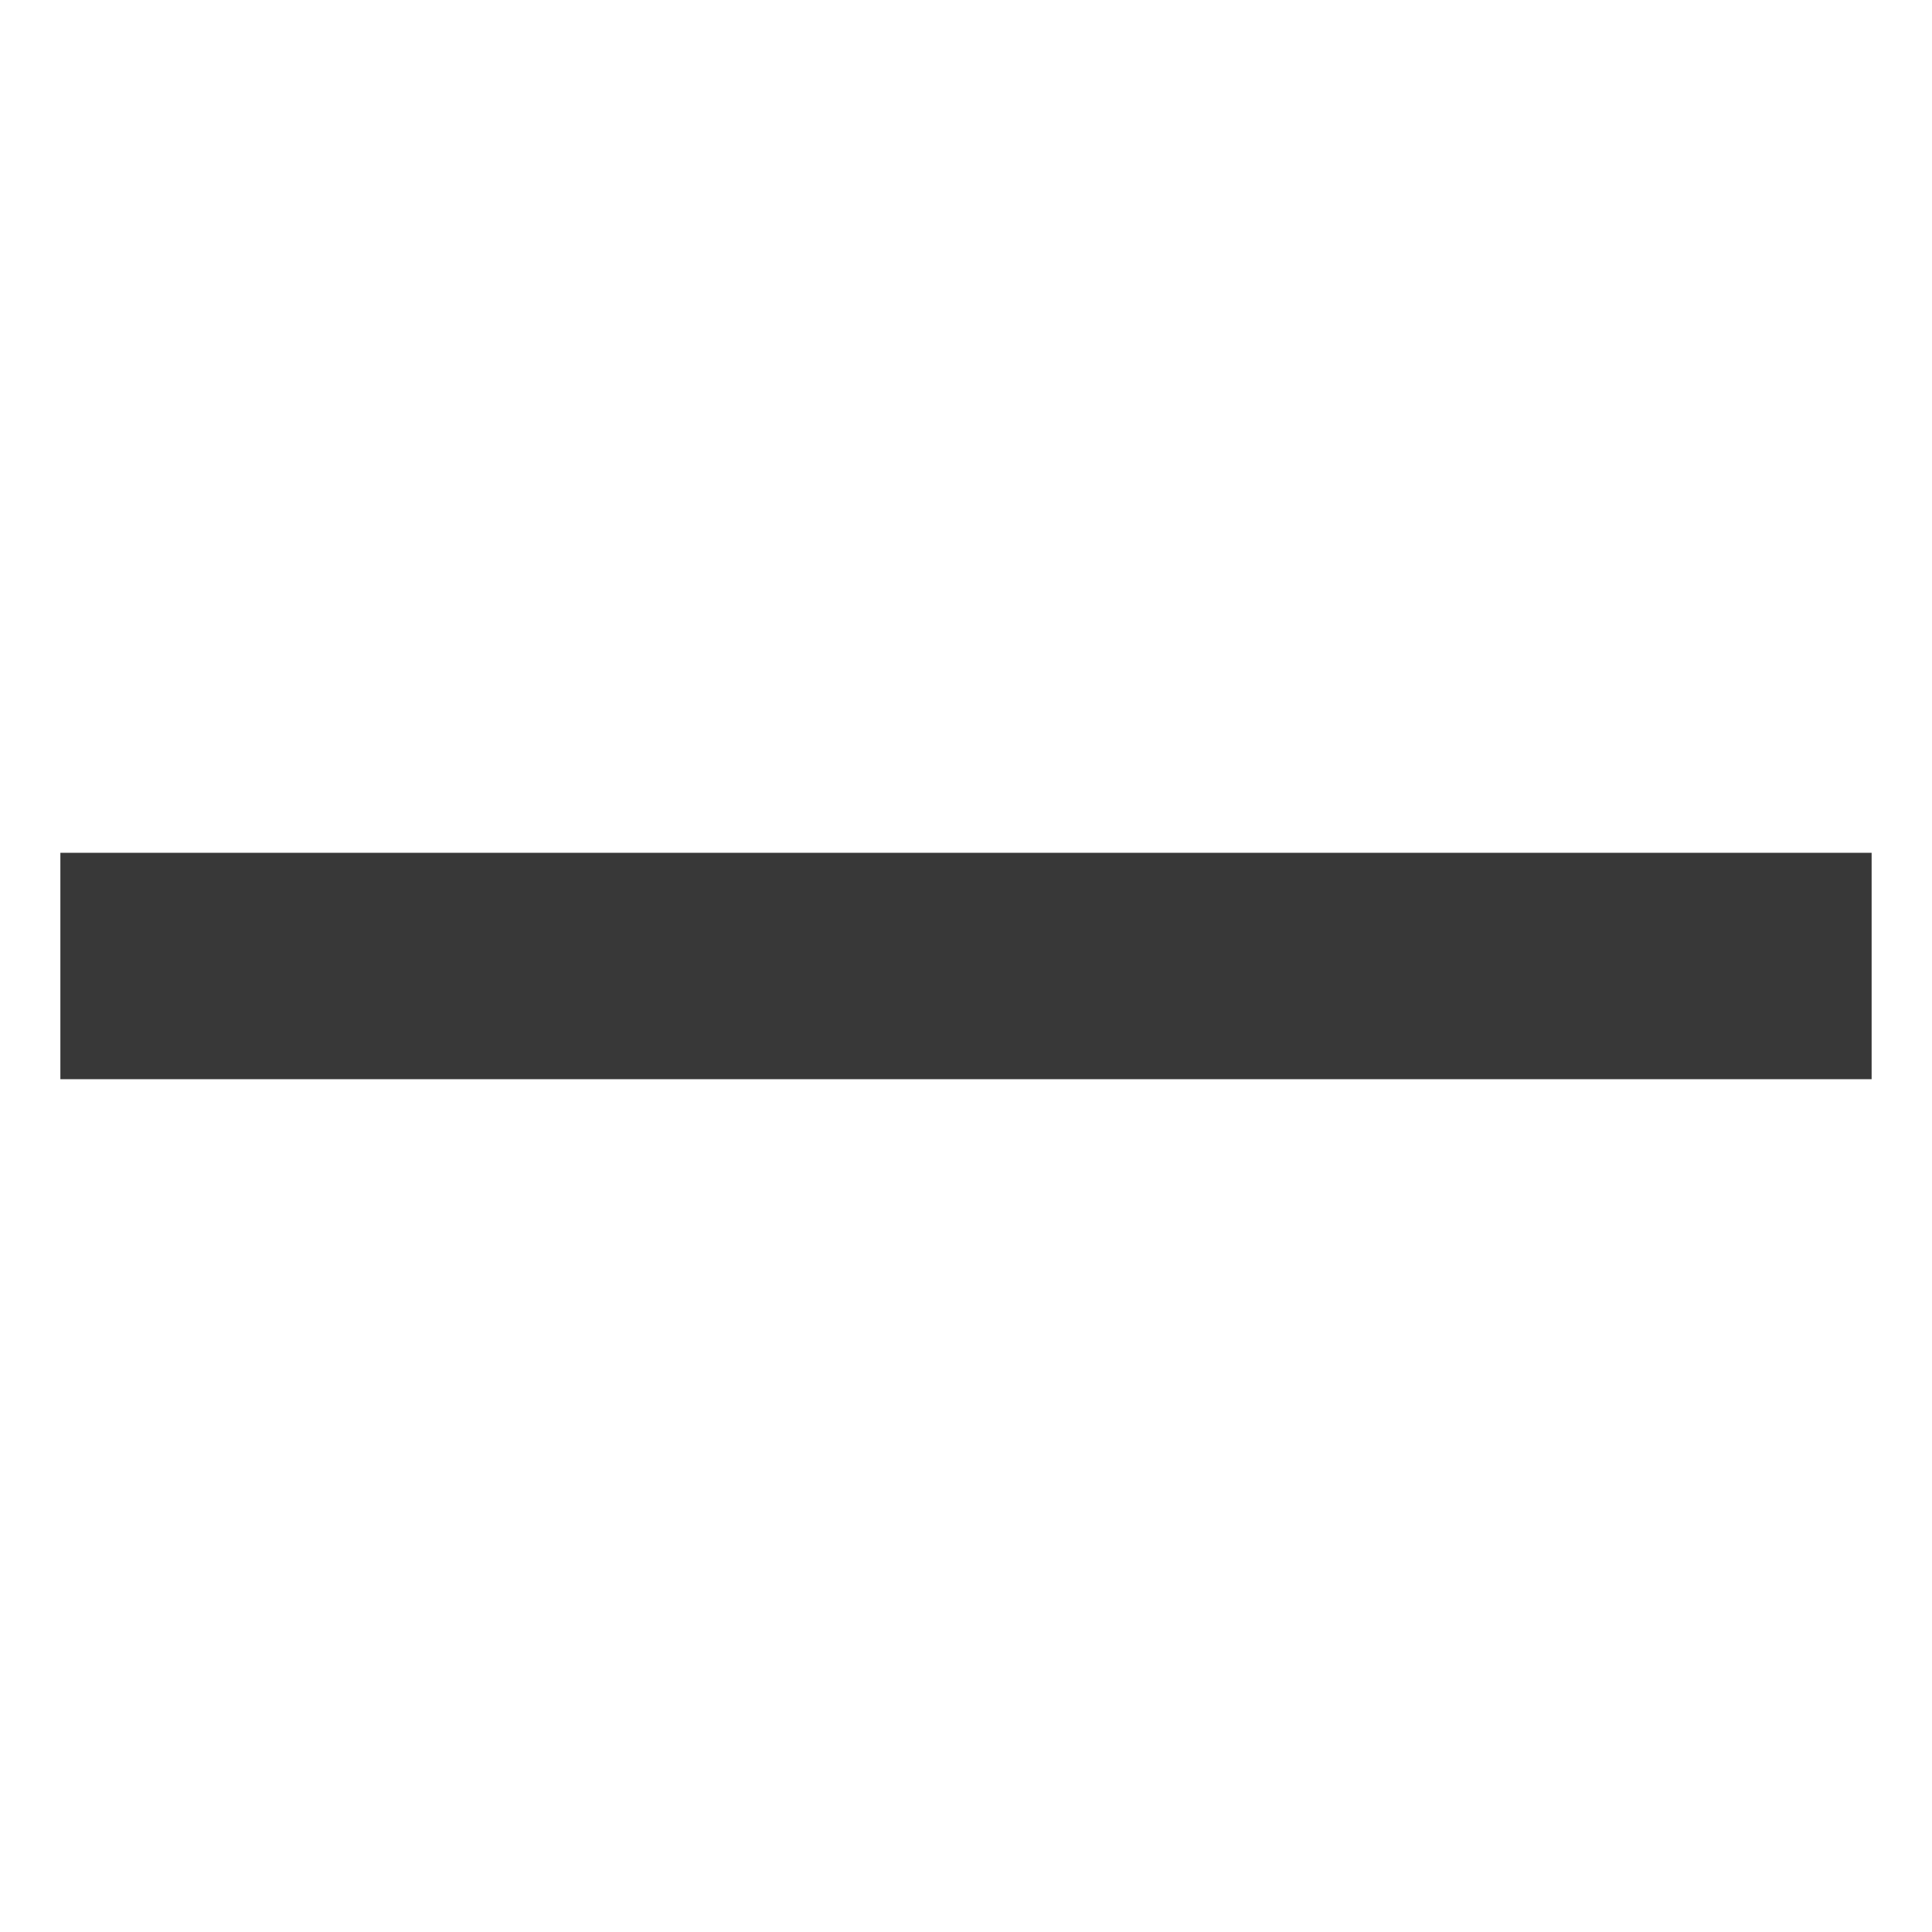
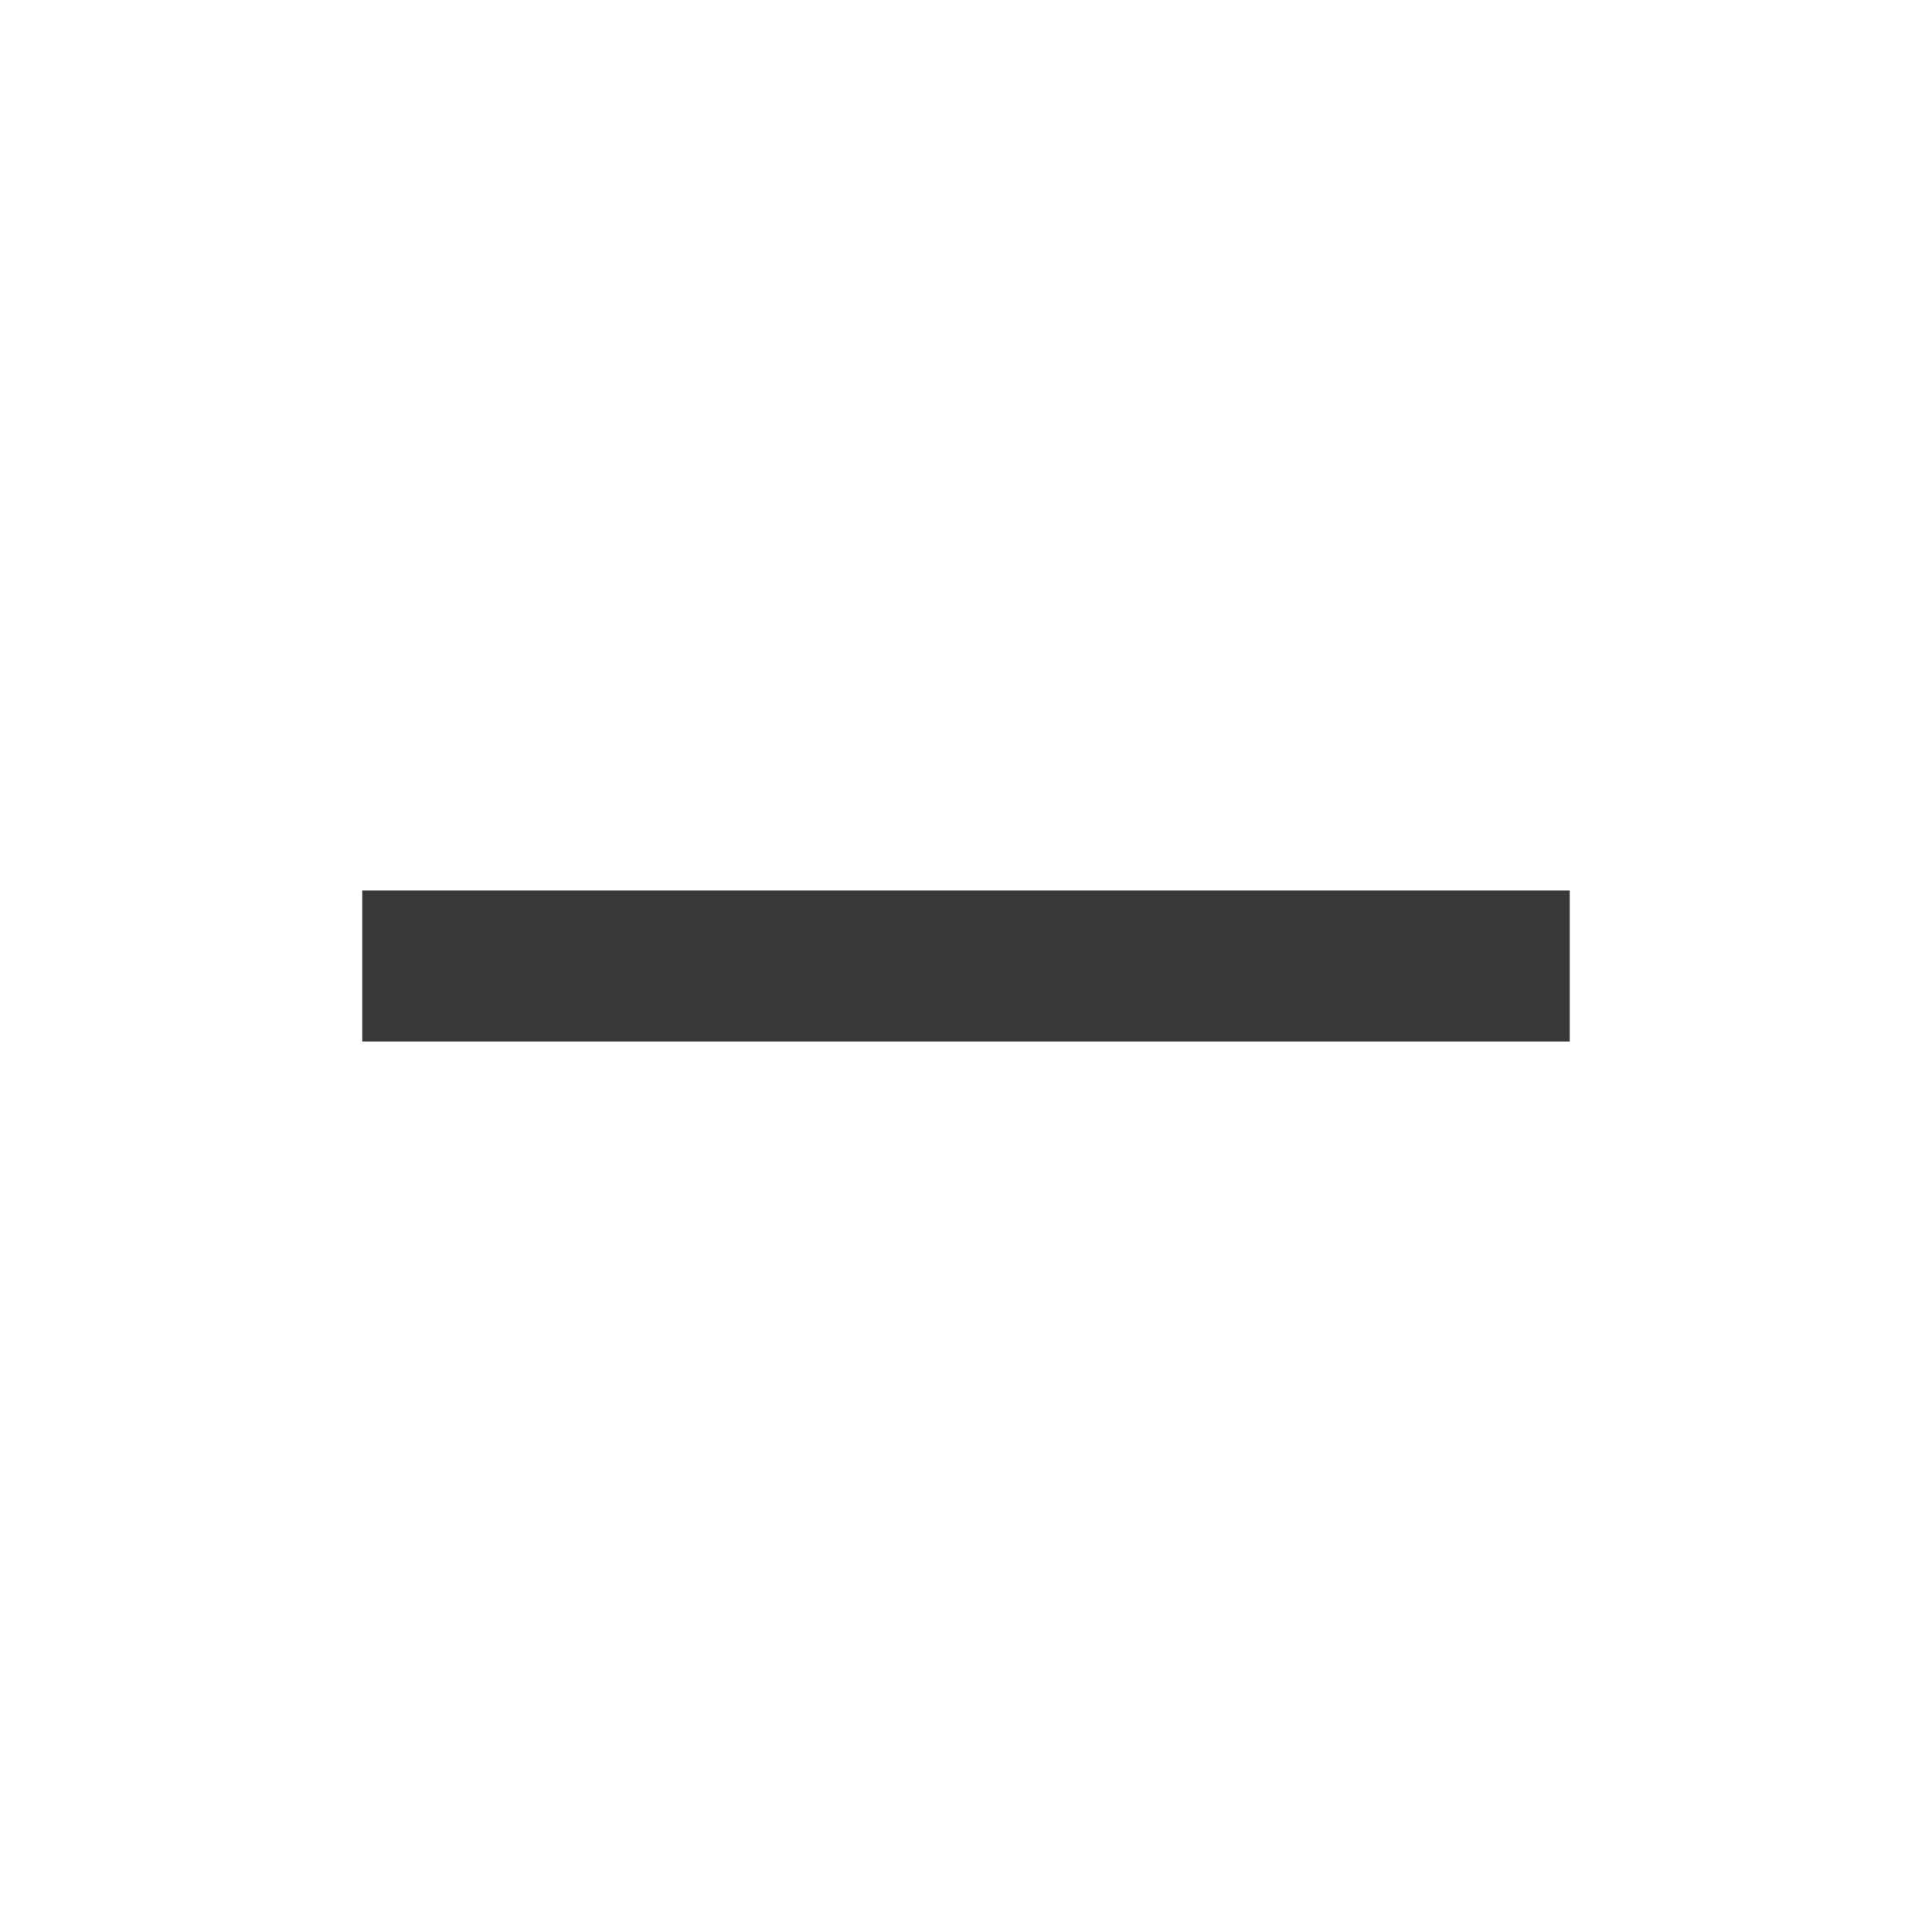
- <svg xmlns="http://www.w3.org/2000/svg" version="1.1" id="Layer_1" x="0px" y="0px" width="128px" height="128px" viewBox="-687 337 128 128" style="enable-background:new -687 337 128 128;" xml:space="preserve">
+ <svg xmlns="http://www.w3.org/2000/svg" version="1.1" id="Layer_1" x="0px" y="0px" width="128px" height="128px" viewBox="-575 337 128 128" style="enable-background:new -575 337 128 128;" xml:space="preserve">
  <style type="text/css">
	.st0{fill:#383838;}
</style>
-   <rect x="-683" y="393.5" class="st0" width="120" height="15">
+   <rect x="-551" y="396" class="st0" width="80" height="10">
</rect>
</svg>
